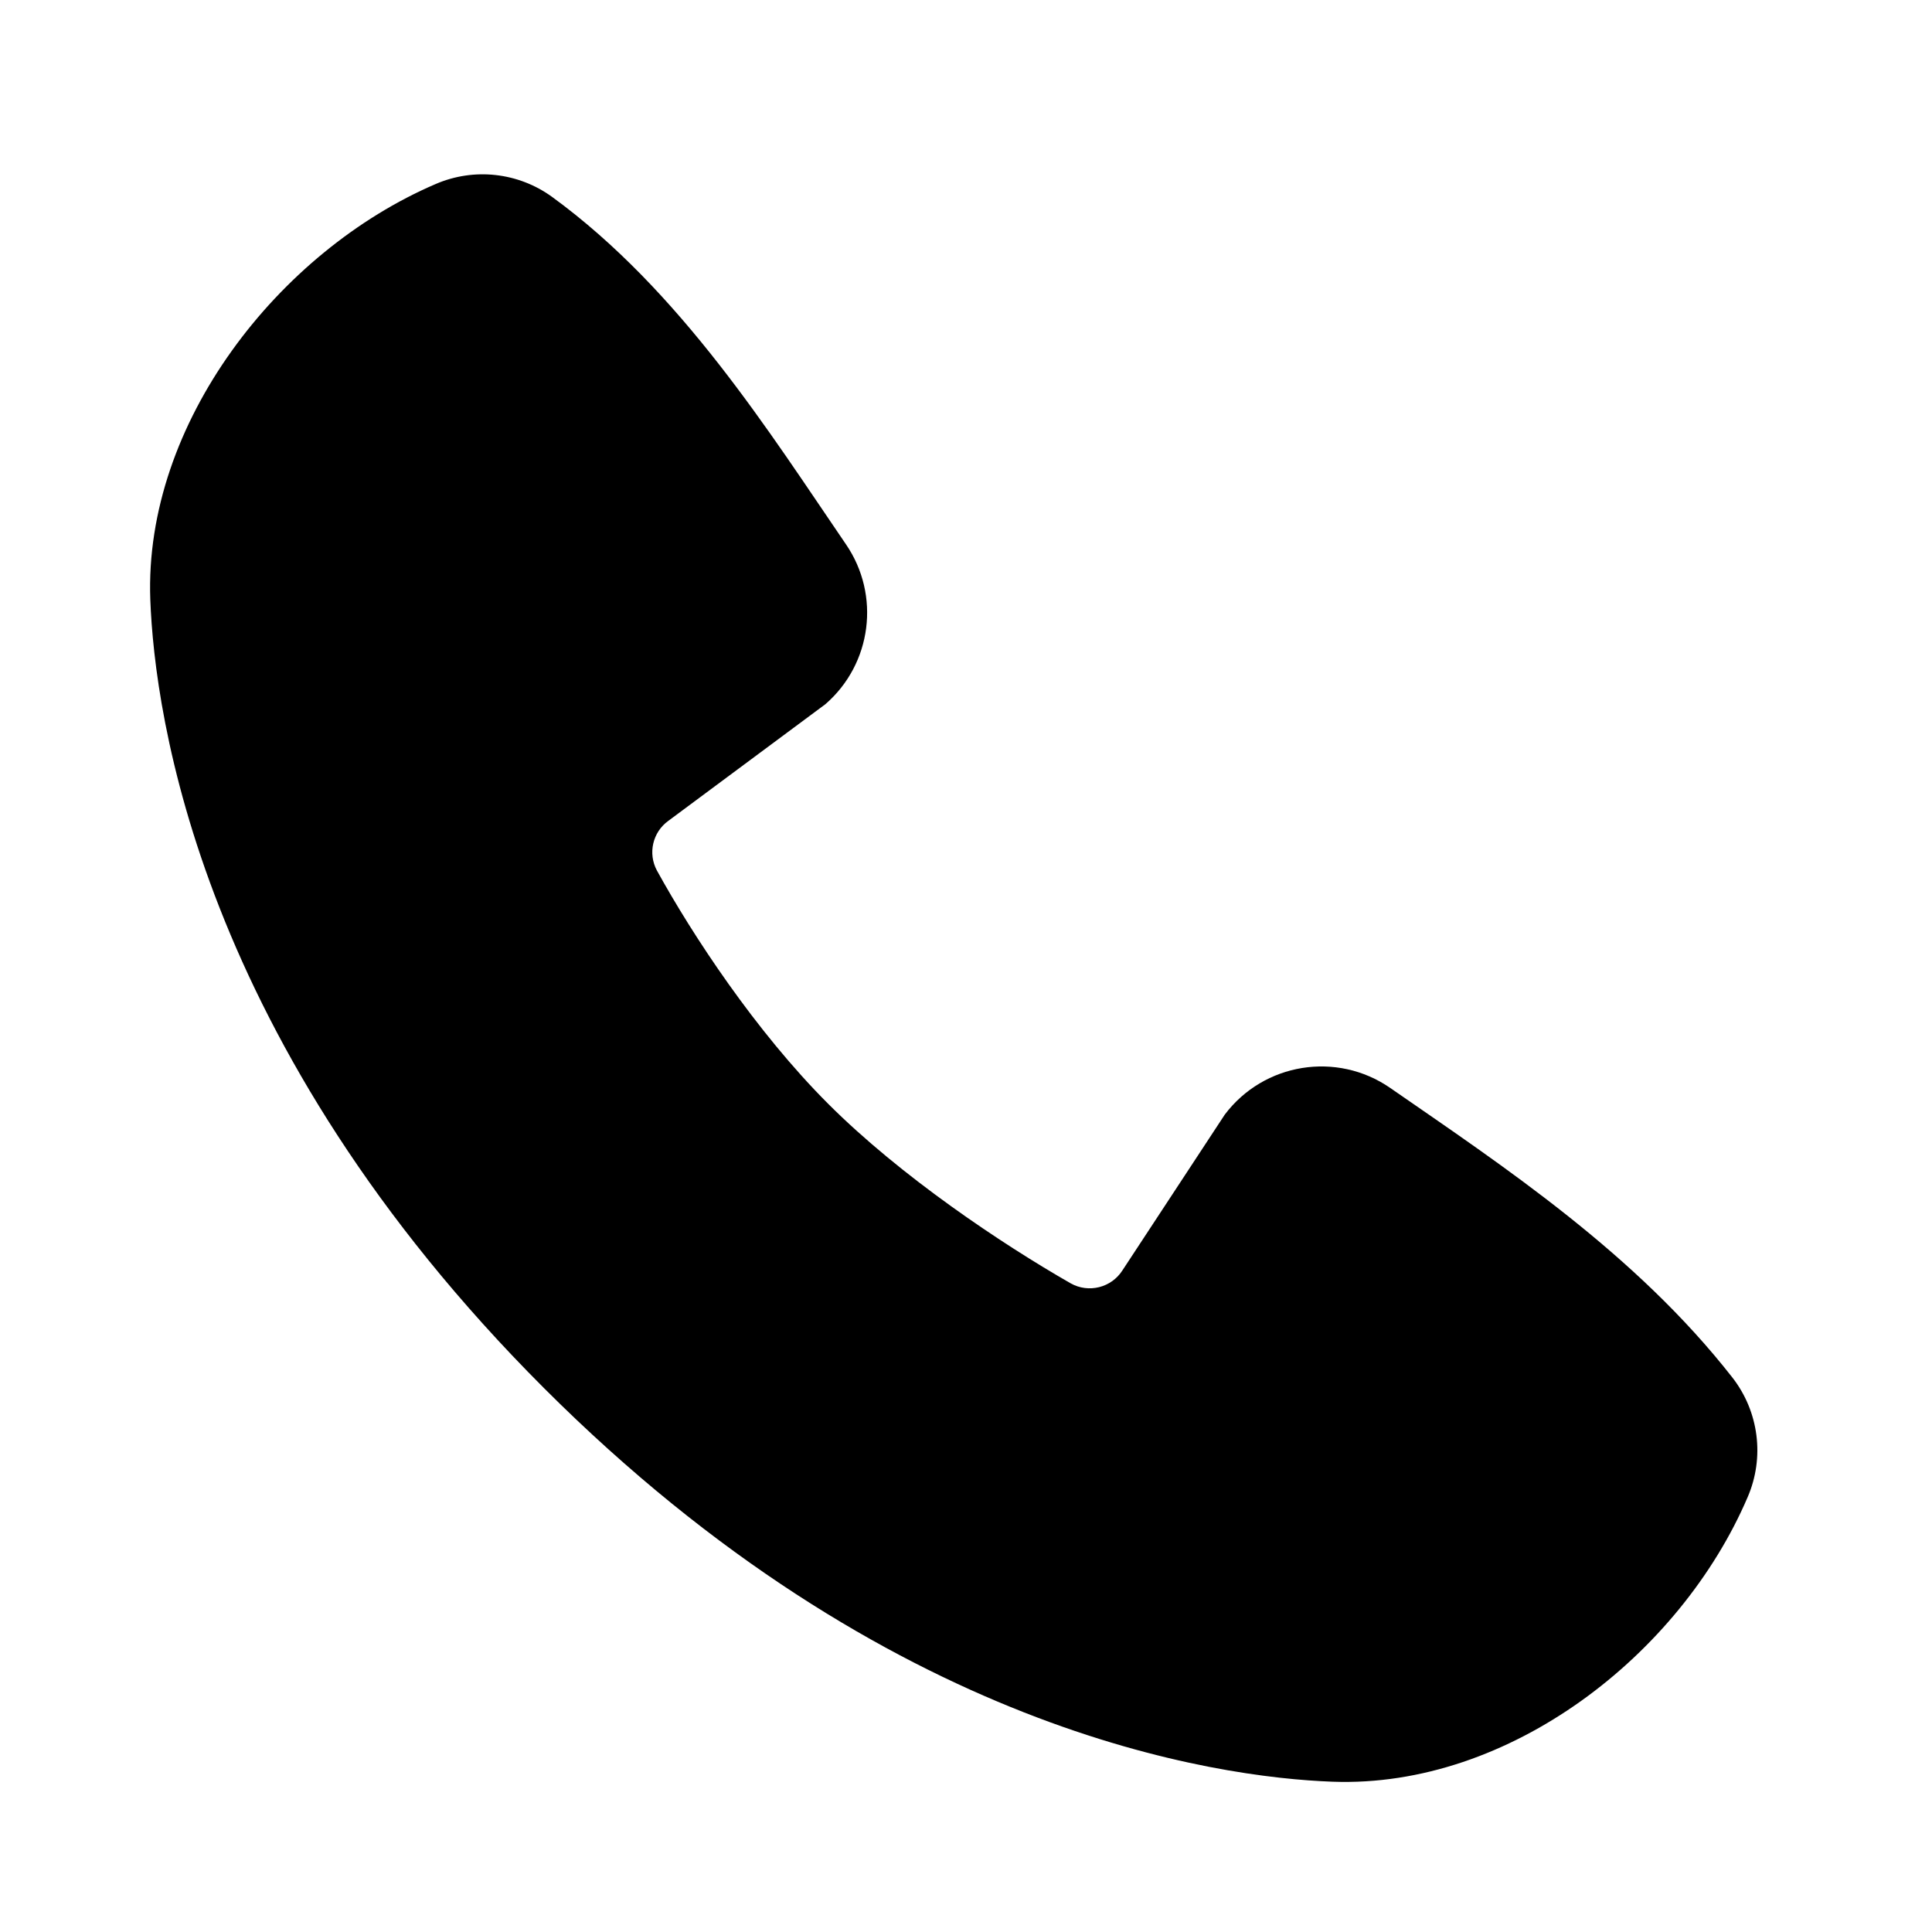
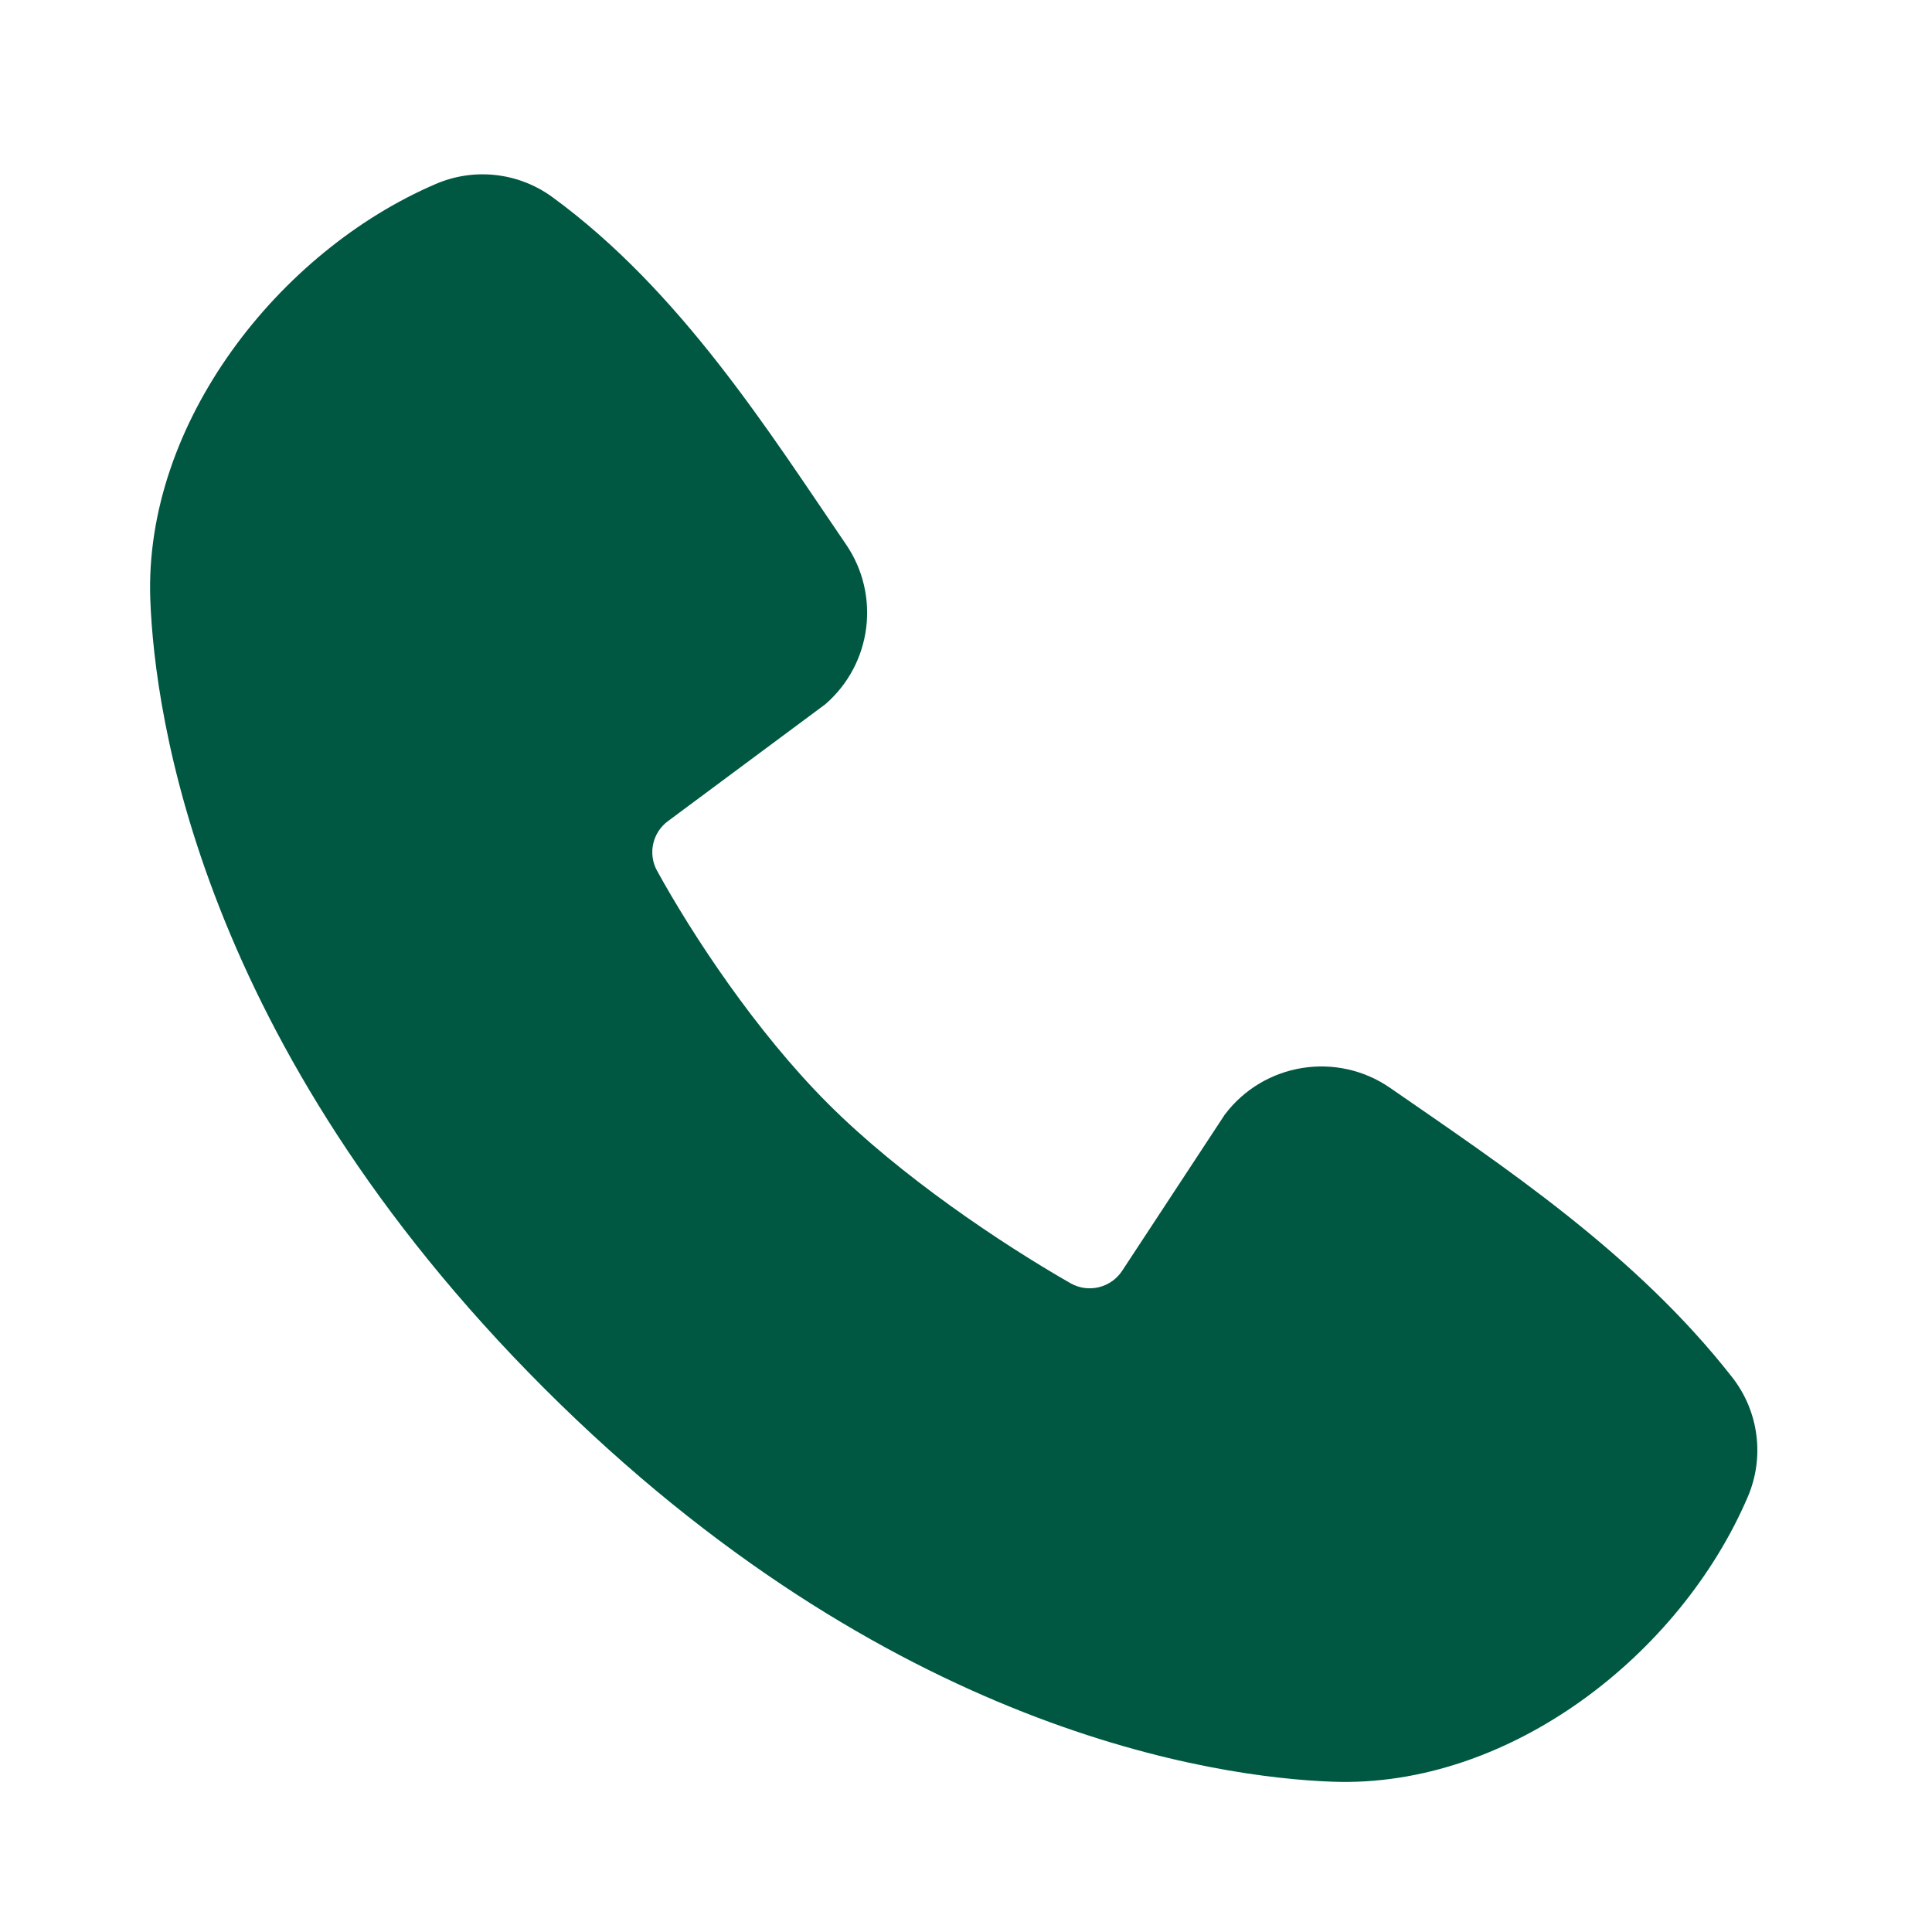
<svg xmlns="http://www.w3.org/2000/svg" width="24" height="24" viewBox="0 0 24 24">
  <g fill="none" fill-rule="evenodd">
    <path d="m12.593 23.258l-.011.002l-.071.035l-.02.004l-.014-.004l-.071-.035q-.016-.005-.024.005l-.004.01l-.017.428l.005.02l.01.013l.104.074l.015.004l.012-.004l.104-.074l.012-.016l.004-.017l-.017-.427q-.004-.016-.017-.018m.265-.113l-.013.002l-.185.093l-.01.01l-.003.011l.018.43l.005.012l.008.007l.201.093q.019.005.029-.008l.004-.014l-.034-.614q-.005-.018-.02-.022m-.715.002a.02.02 0 0 0-.027.006l-.006.014l-.034.614q.001.018.017.024l.015-.002l.201-.093l.01-.008l.004-.011l.017-.43l-.003-.012l-.01-.01z" />
-     <path fill="currentColor" d="M16.552 22.133c-1.44-.053-5.521-.617-9.795-4.89c-4.273-4.274-4.836-8.354-4.89-9.795c-.08-2.196 1.602-4.329 3.545-5.162a1.47 1.47 0 0 1 1.445.159c1.6 1.166 2.704 2.93 3.652 4.317a1.504 1.504 0 0 1-.256 1.986l-1.951 1.449a.48.48 0 0 0-.142.616c.442.803 1.228 1.999 2.128 2.899s2.153 1.738 3.012 2.23a.483.483 0 0 0 .644-.162l1.27-1.933a1.503 1.503 0 0 1 2.056-.332c1.407.974 3.049 2.059 4.251 3.598a1.47 1.47 0 0 1 .189 1.485c-.837 1.953-2.955 3.616-5.158 3.535" />
+     <path fill="#005842" d="M16.552 22.133c-1.44-.053-5.521-.617-9.795-4.89c-4.273-4.274-4.836-8.354-4.89-9.795c-.08-2.196 1.602-4.329 3.545-5.162a1.47 1.47 0 0 1 1.445.159c1.6 1.166 2.704 2.93 3.652 4.317a1.504 1.504 0 0 1-.256 1.986l-1.951 1.449a.48.48 0 0 0-.142.616c.442.803 1.228 1.999 2.128 2.899s2.153 1.738 3.012 2.23a.483.483 0 0 0 .644-.162l1.27-1.933a1.503 1.503 0 0 1 2.056-.332c1.407.974 3.049 2.059 4.251 3.598a1.47 1.47 0 0 1 .189 1.485c-.837 1.953-2.955 3.616-5.158 3.535" />
  </g>
</svg>
